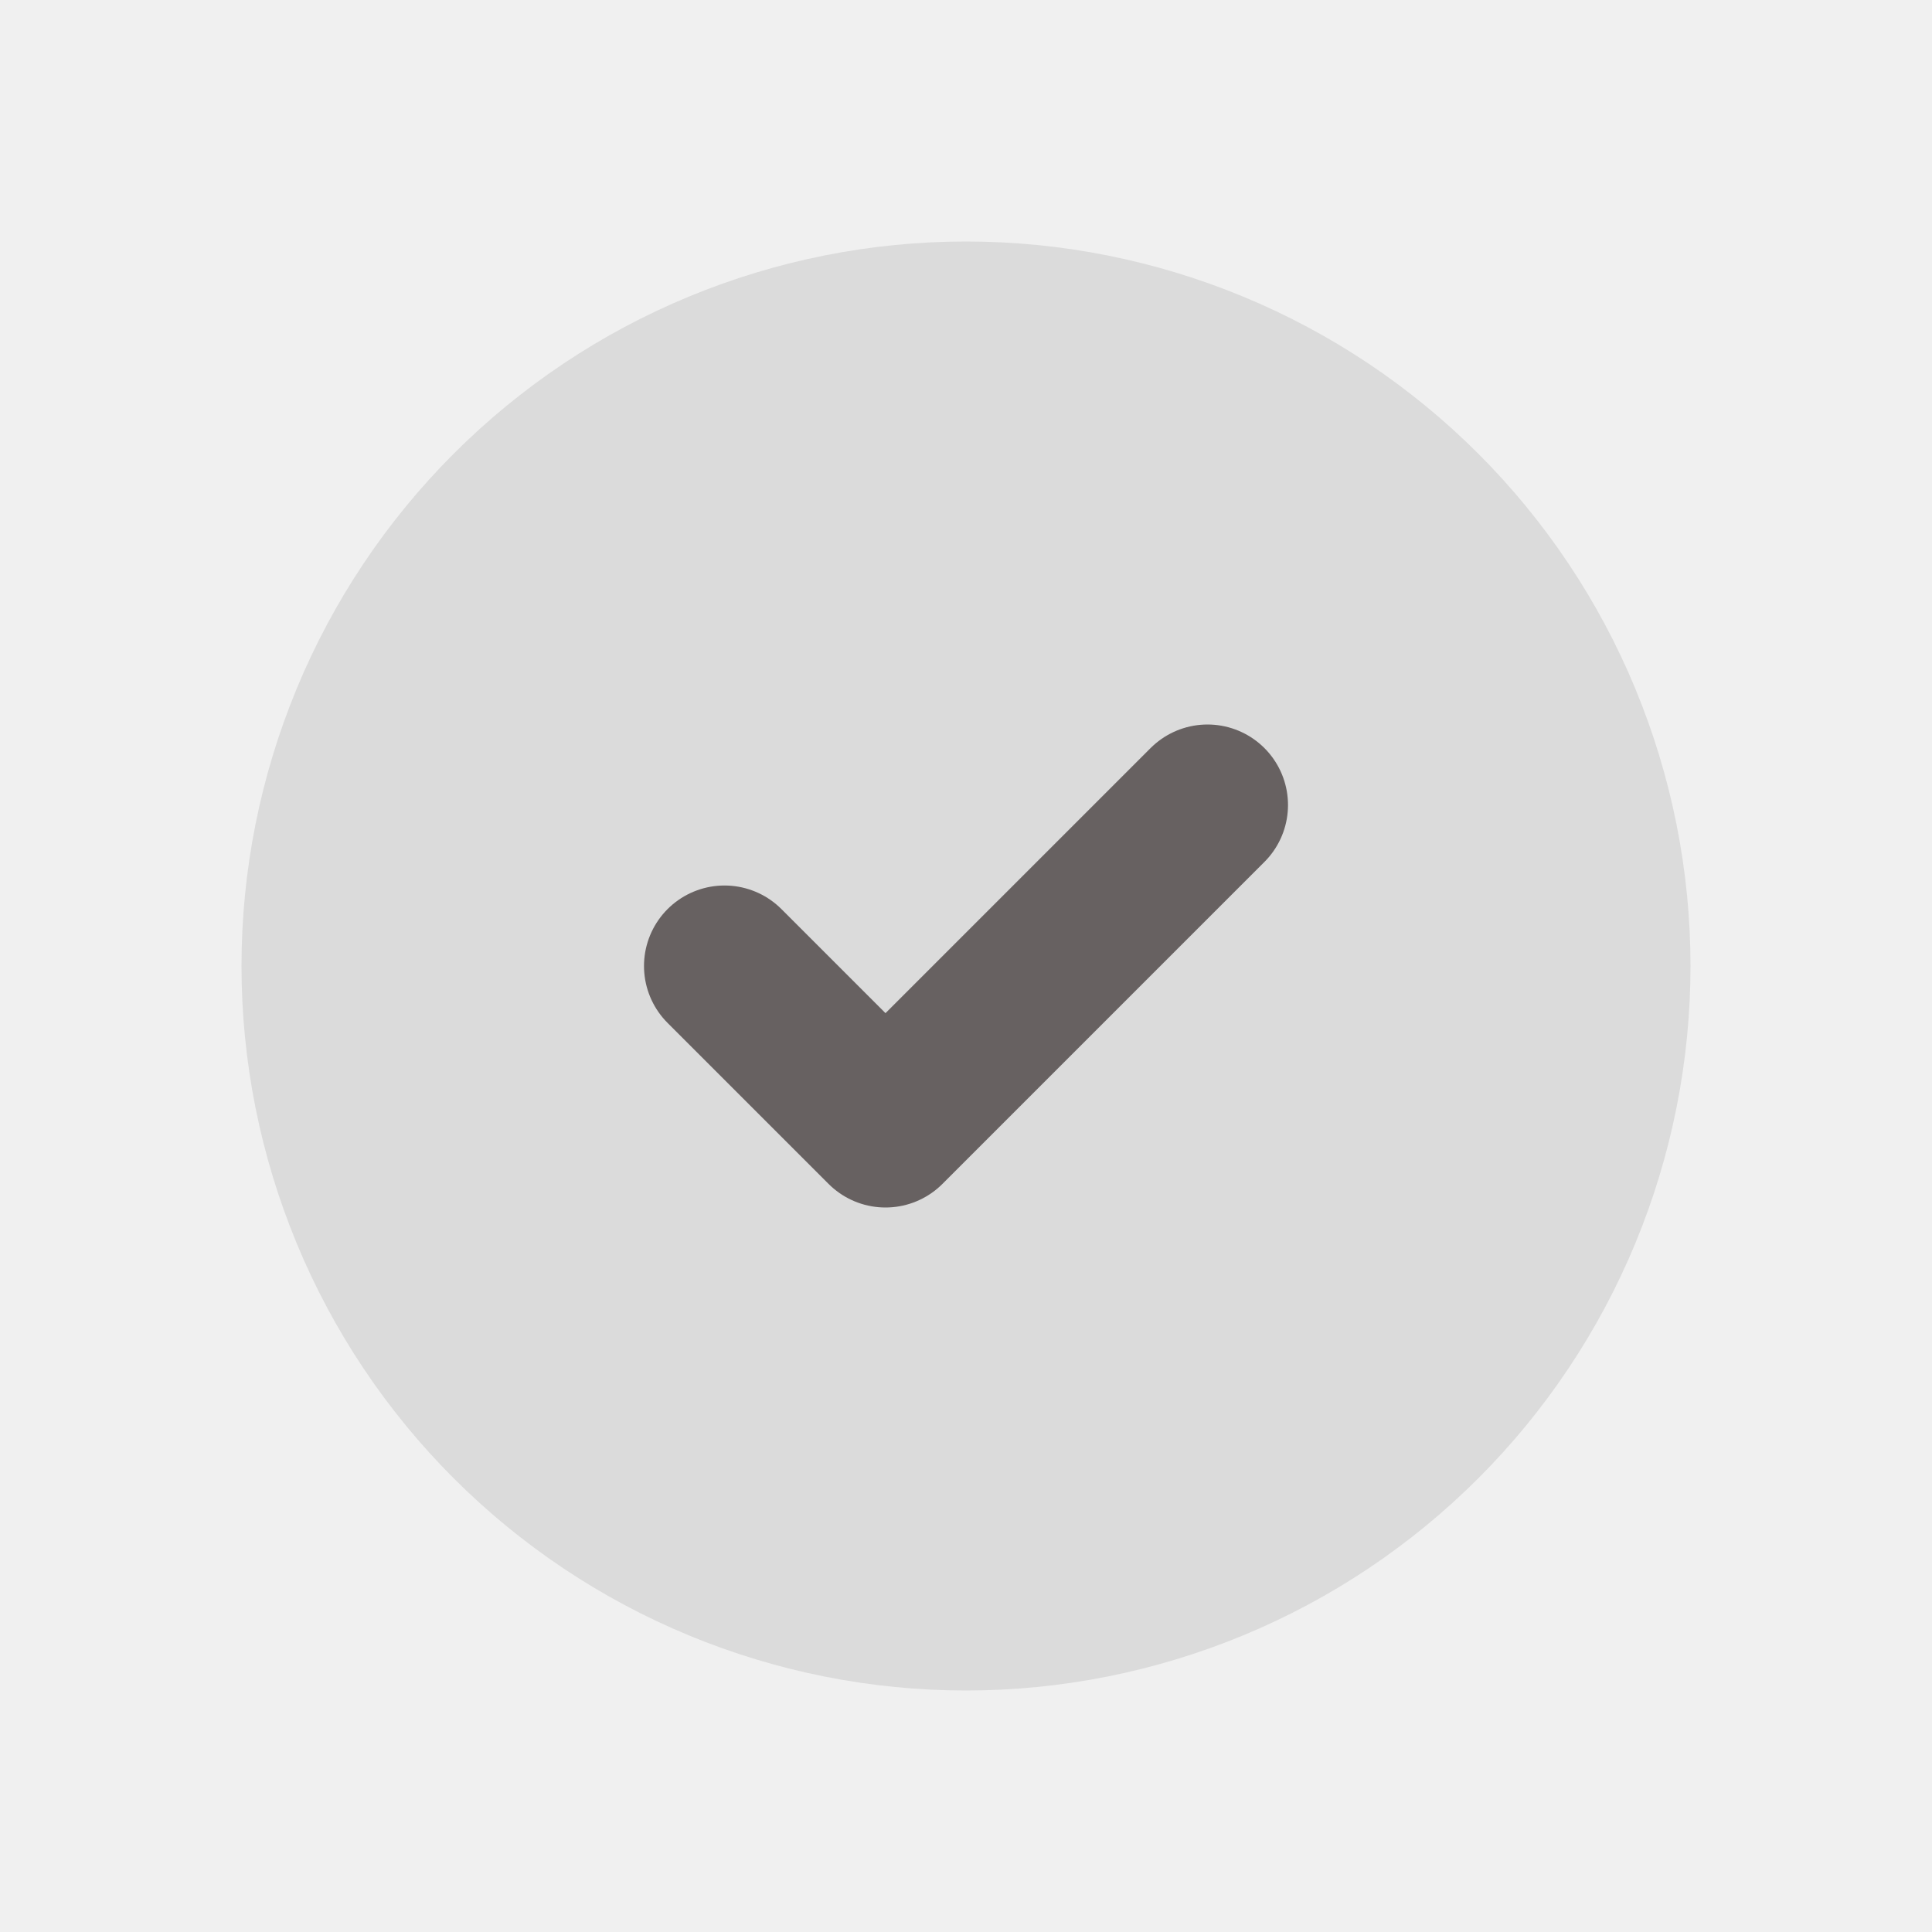
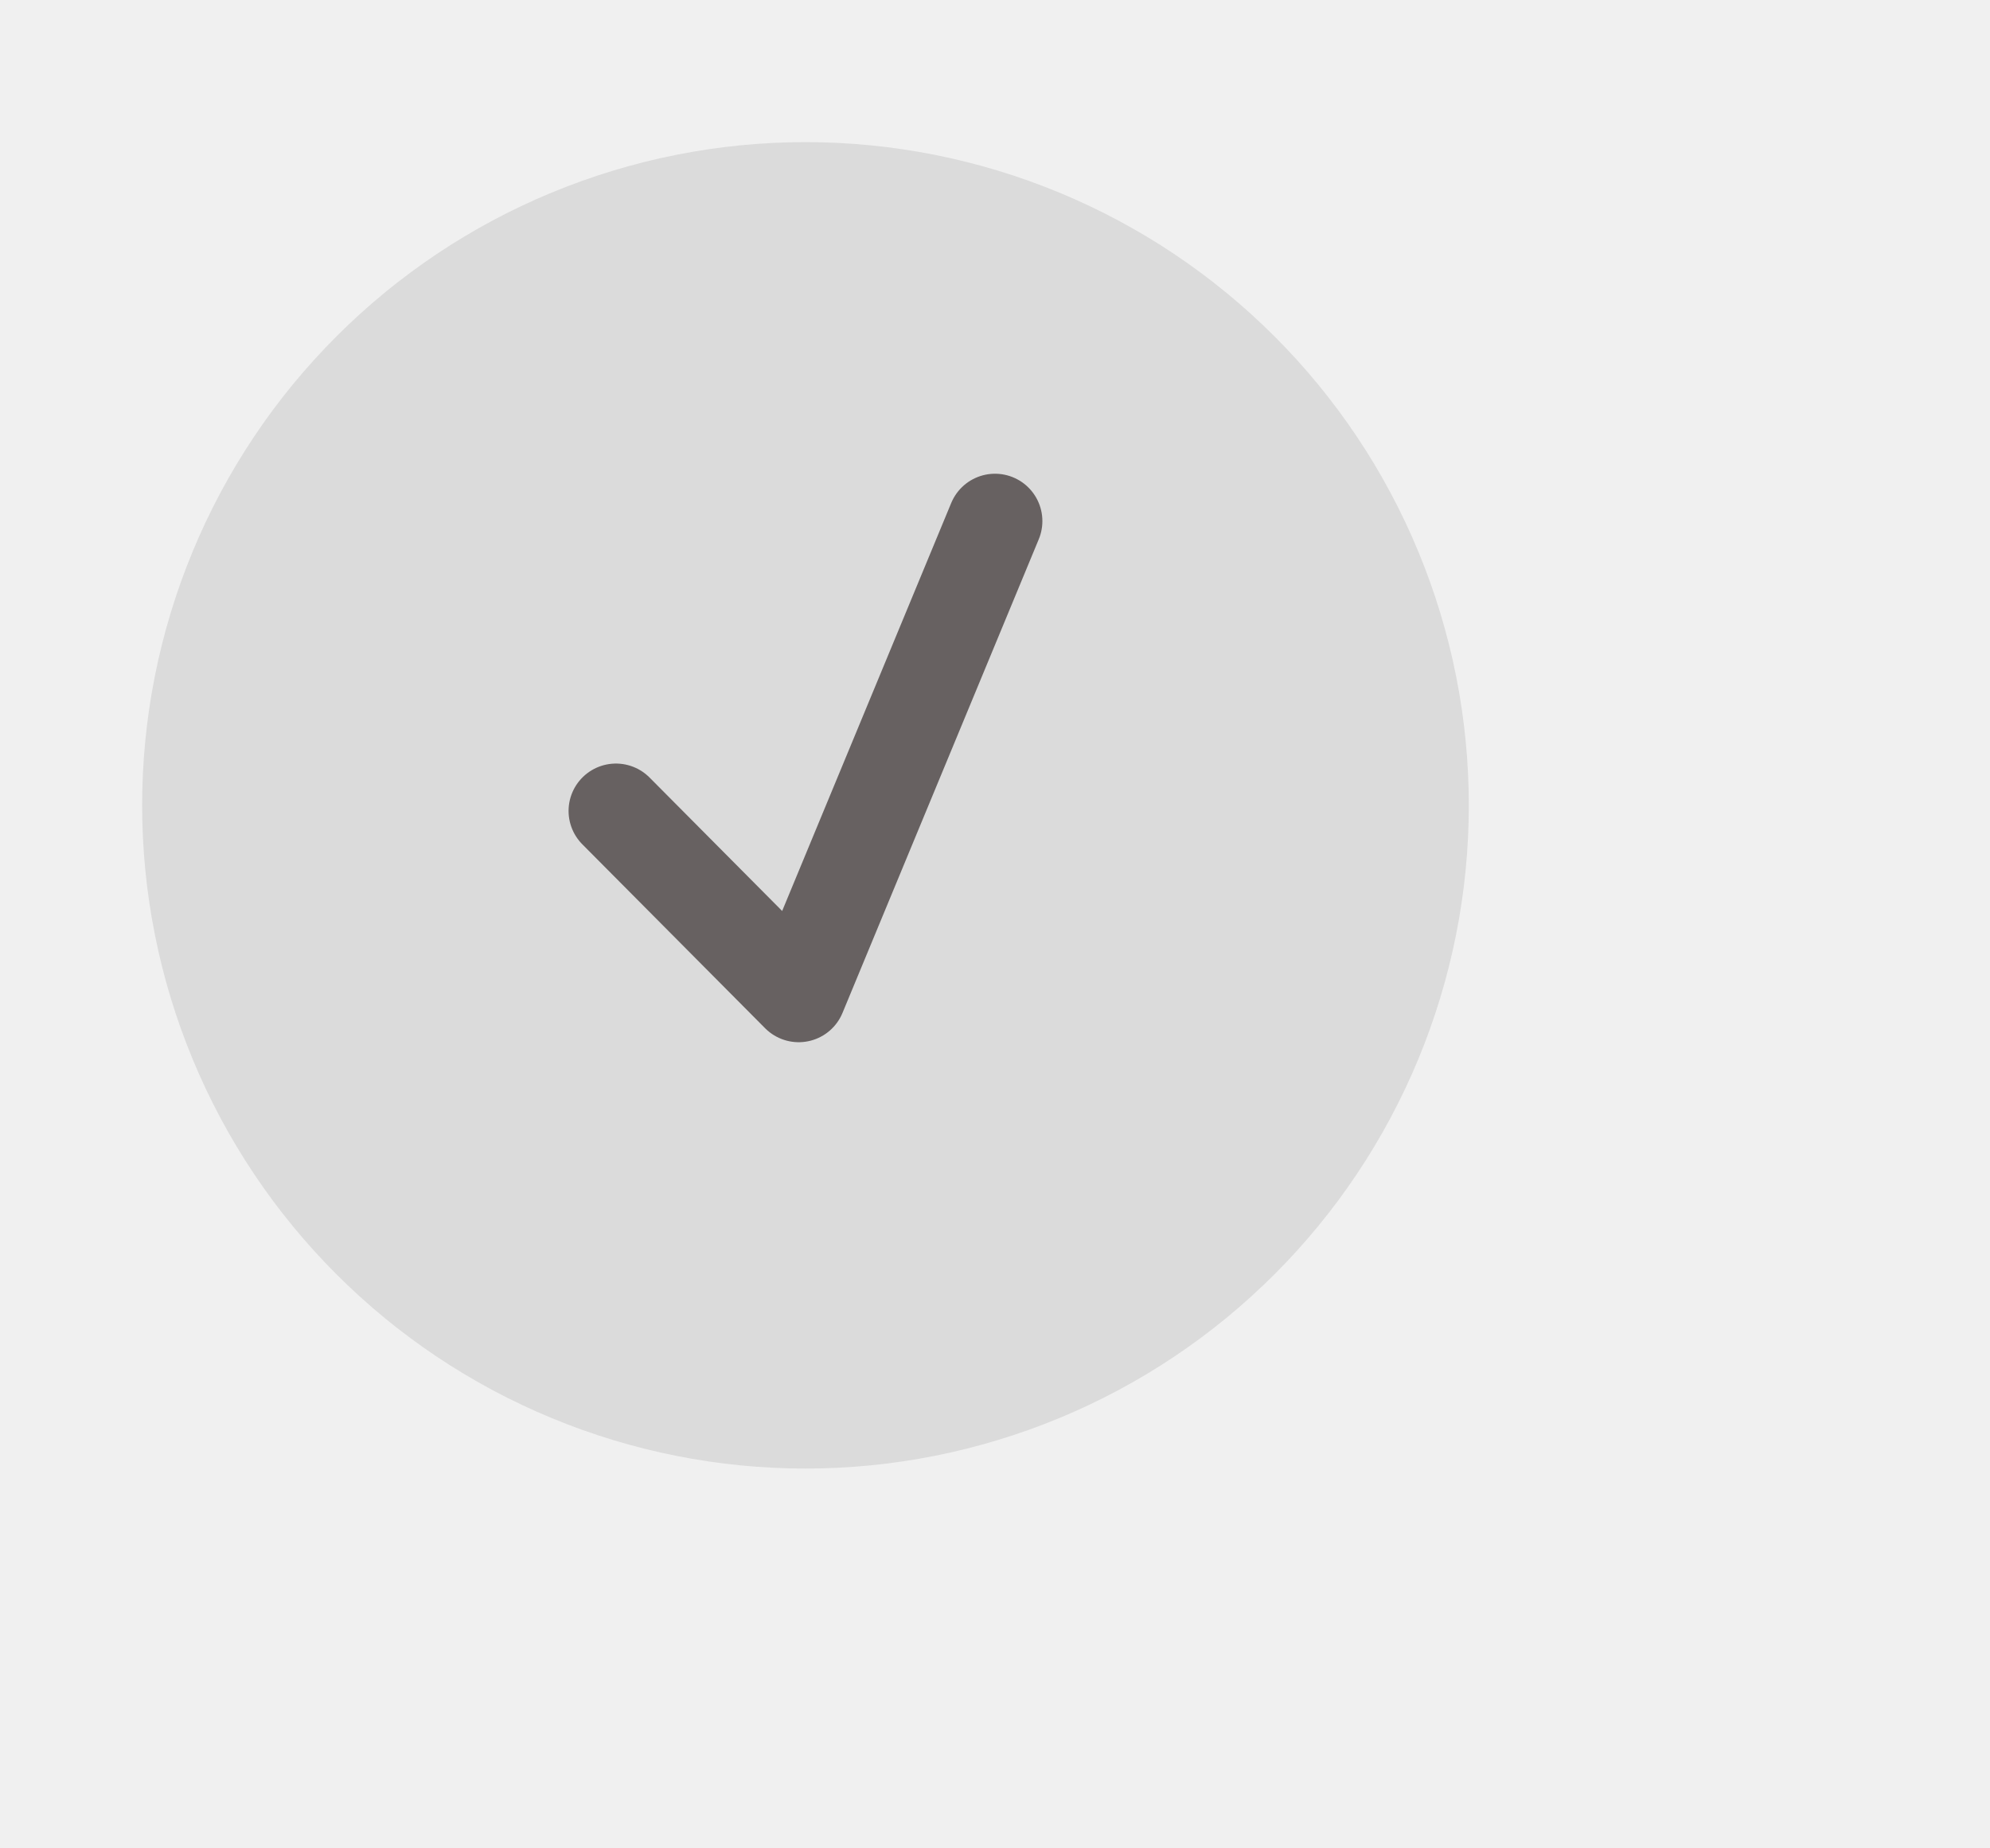
- <svg xmlns="http://www.w3.org/2000/svg" width="24" height="24" viewBox="0 0 24 24" fill="none">
-   <g clip-path="url(#clip0_653_105)">
-     <path d="M3 12C3 13.182 3.233 14.352 3.685 15.444C4.137 16.536 4.8 17.528 5.636 18.364C6.472 19.2 7.464 19.863 8.556 20.315C9.648 20.767 10.818 21 12 21C13.182 21 14.352 20.767 15.444 20.315C16.536 19.863 17.528 19.2 18.364 18.364C19.2 17.528 19.863 16.536 20.315 15.444C20.767 14.352 21 13.182 21 12C21 10.818 20.767 9.648 20.315 8.556C19.863 7.464 19.2 6.472 18.364 5.636C17.528 4.8 16.536 4.137 15.444 3.685C14.352 3.233 13.182 3 12 3C10.818 3 9.648 3.233 8.556 3.685C7.464 4.137 6.472 4.8 5.636 5.636C4.8 6.472 4.137 7.464 3.685 8.556C3.233 9.648 3 10.818 3 12Z" fill="#DBDBDB" />
-     <path d="M9 12L11 14L15 10" stroke="#676161" stroke-width="2" stroke-linecap="round" stroke-linejoin="round" />
-   </g>
-   <defs>
-     <clipPath id="clip0_653_105">
-       <rect width="24" height="24" fill="white" />
-     </clipPath>
-   </defs>
+ <svg xmlns="http://www.w3.org/2000/svg" width="42" height="39" viewBox="0 0 42 39" fill="none">
+   <path d="M3 17C3 18.838 3.362 20.659 4.066 22.358C4.769 24.056 5.8 25.599 7.101 26.899C8.401 28.2 9.944 29.231 11.642 29.934C13.341 30.638 15.162 31 17 31C18.838 31 20.659 30.638 22.358 29.934C24.056 29.231 25.599 28.2 26.899 26.899C28.2 25.599 29.231 24.056 29.934 22.358C30.638 20.659 31 18.838 31 17C31 15.162 30.638 13.341 29.934 11.642C29.231 9.944 28.2 8.401 26.899 7.101C25.599 5.8 24.056 4.769 22.358 4.066C20.659 3.362 18.838 3 17 3C15.162 3 13.341 3.362 11.642 4.066C9.944 4.769 8.401 5.8 7.101 7.101C5.8 8.401 4.769 9.944 4.066 11.642C3.362 13.341 3 15.162 3 17Z" fill="#DBDBDB" />
+   <path d="M13 17.118L16.857 21L21 11" stroke="#676161" stroke-width="2" stroke-linecap="round" stroke-linejoin="round" />
</svg>
